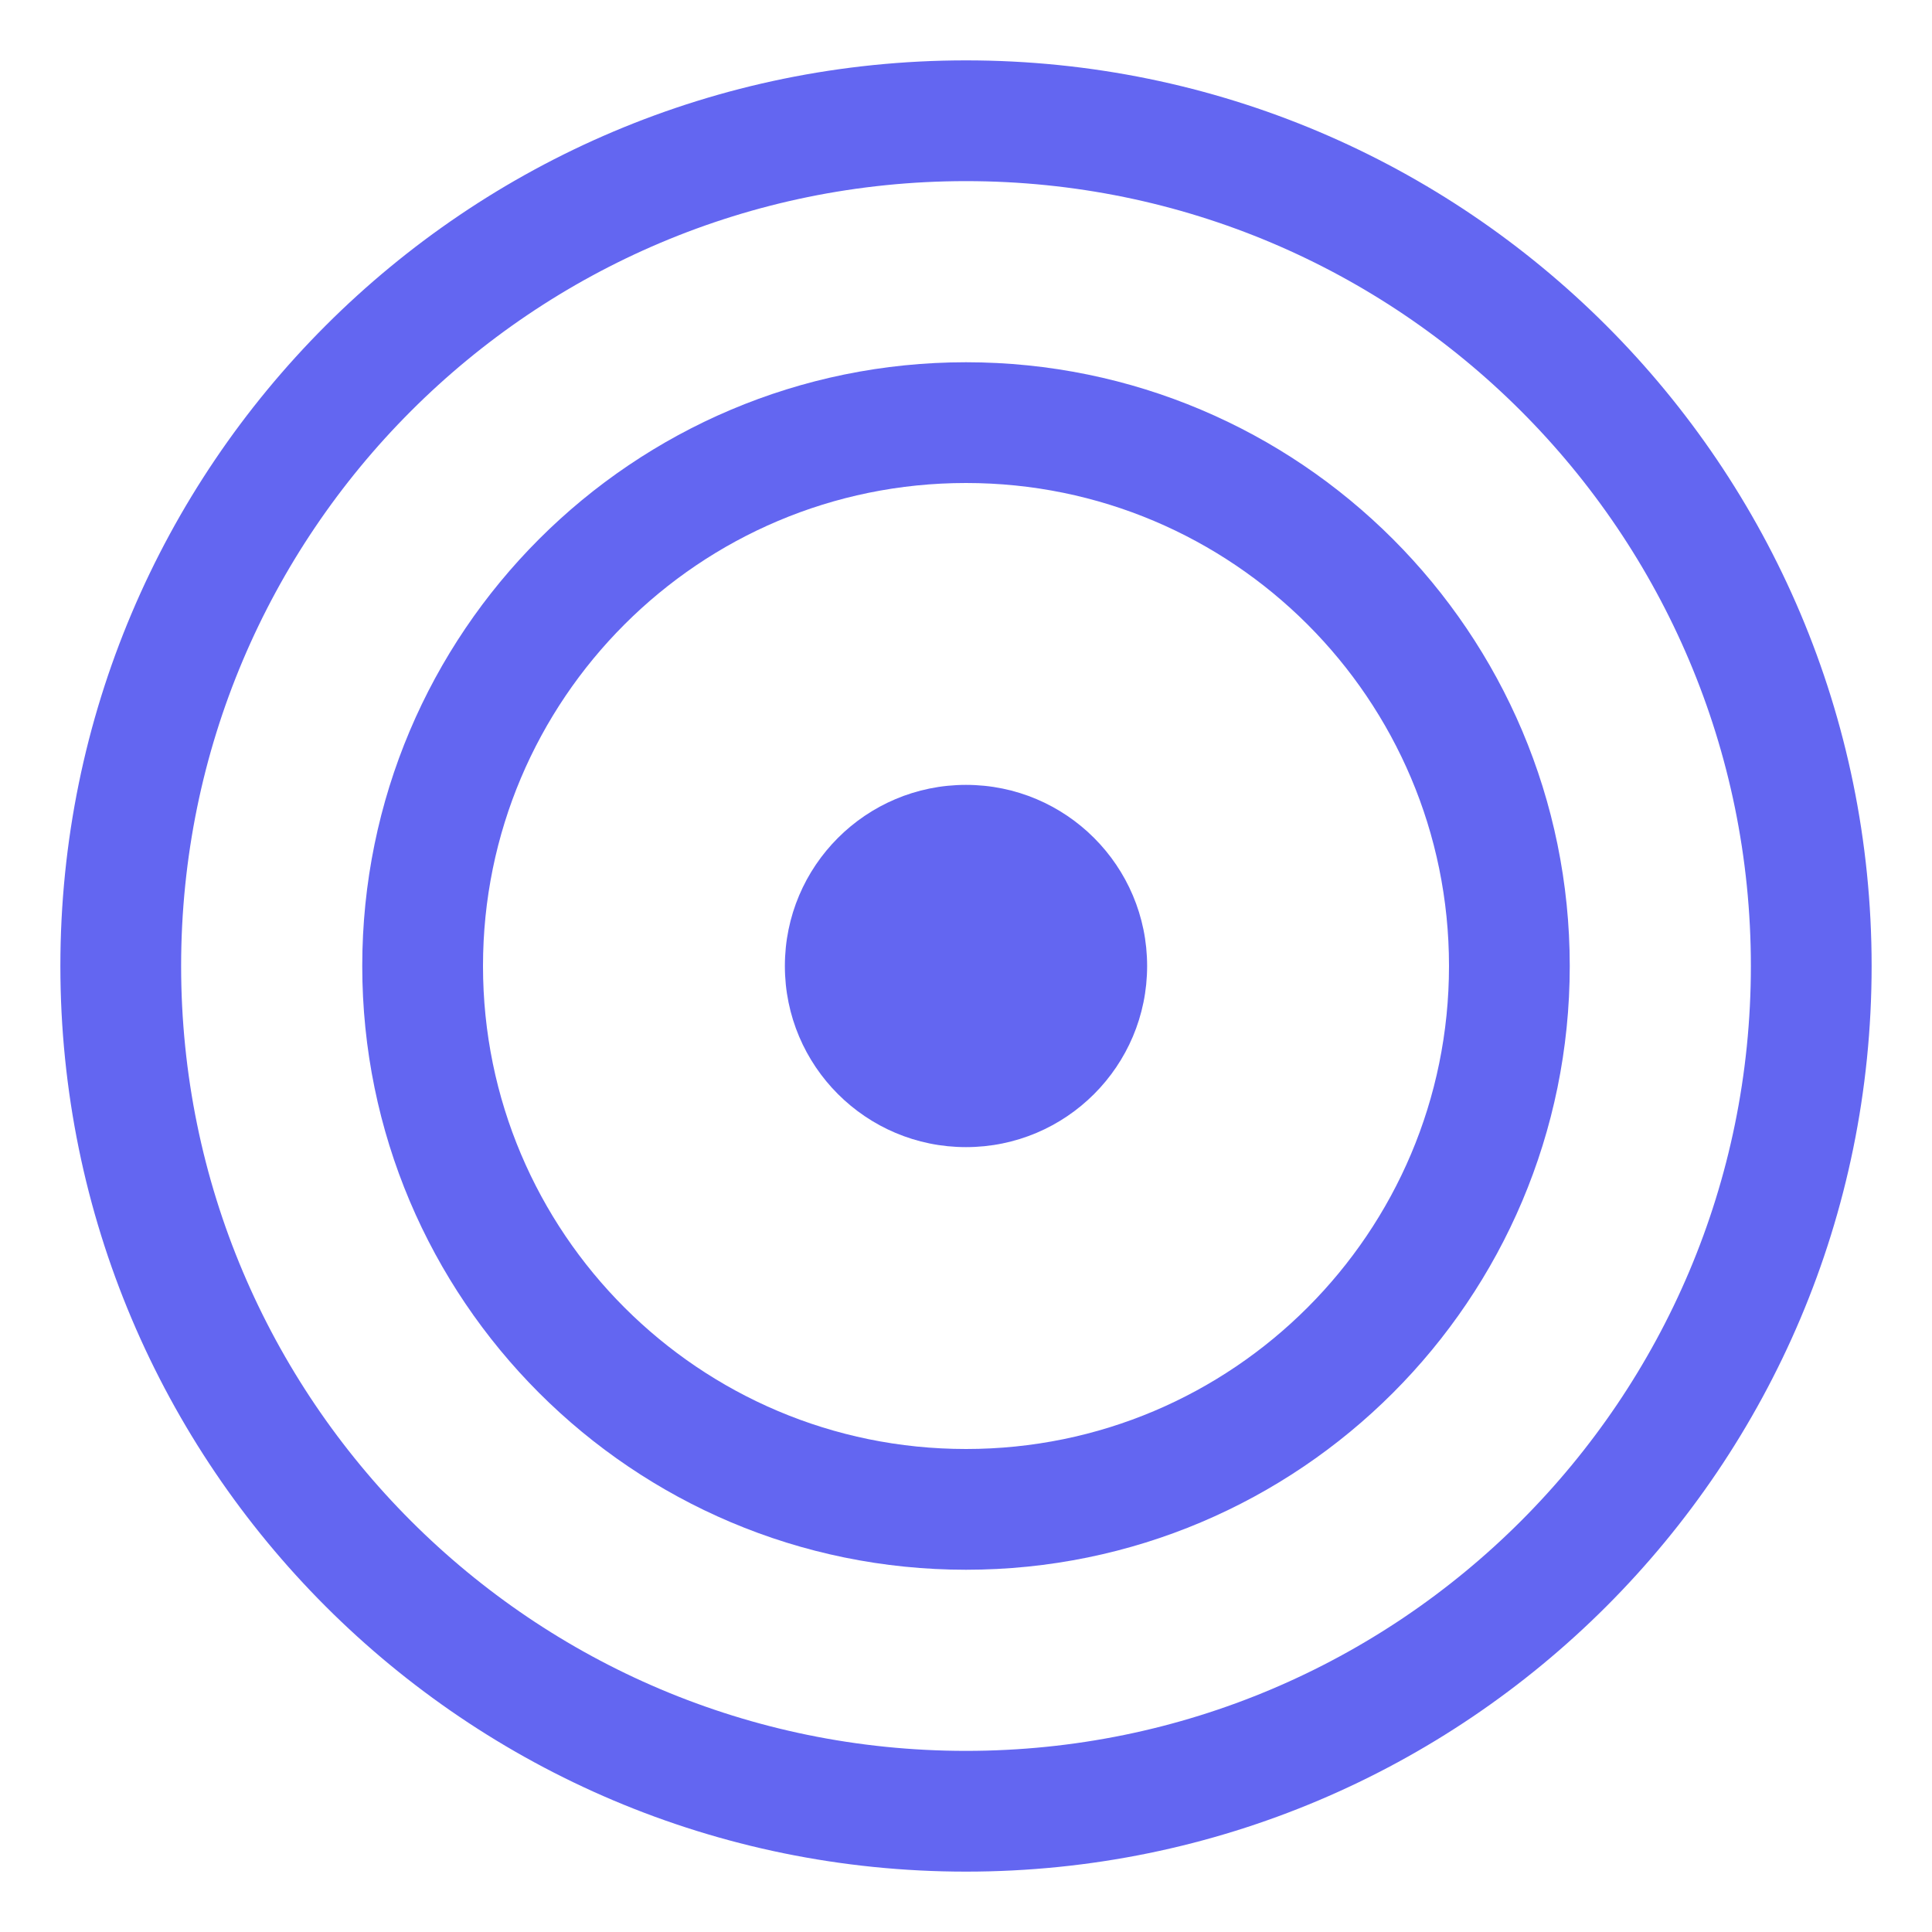
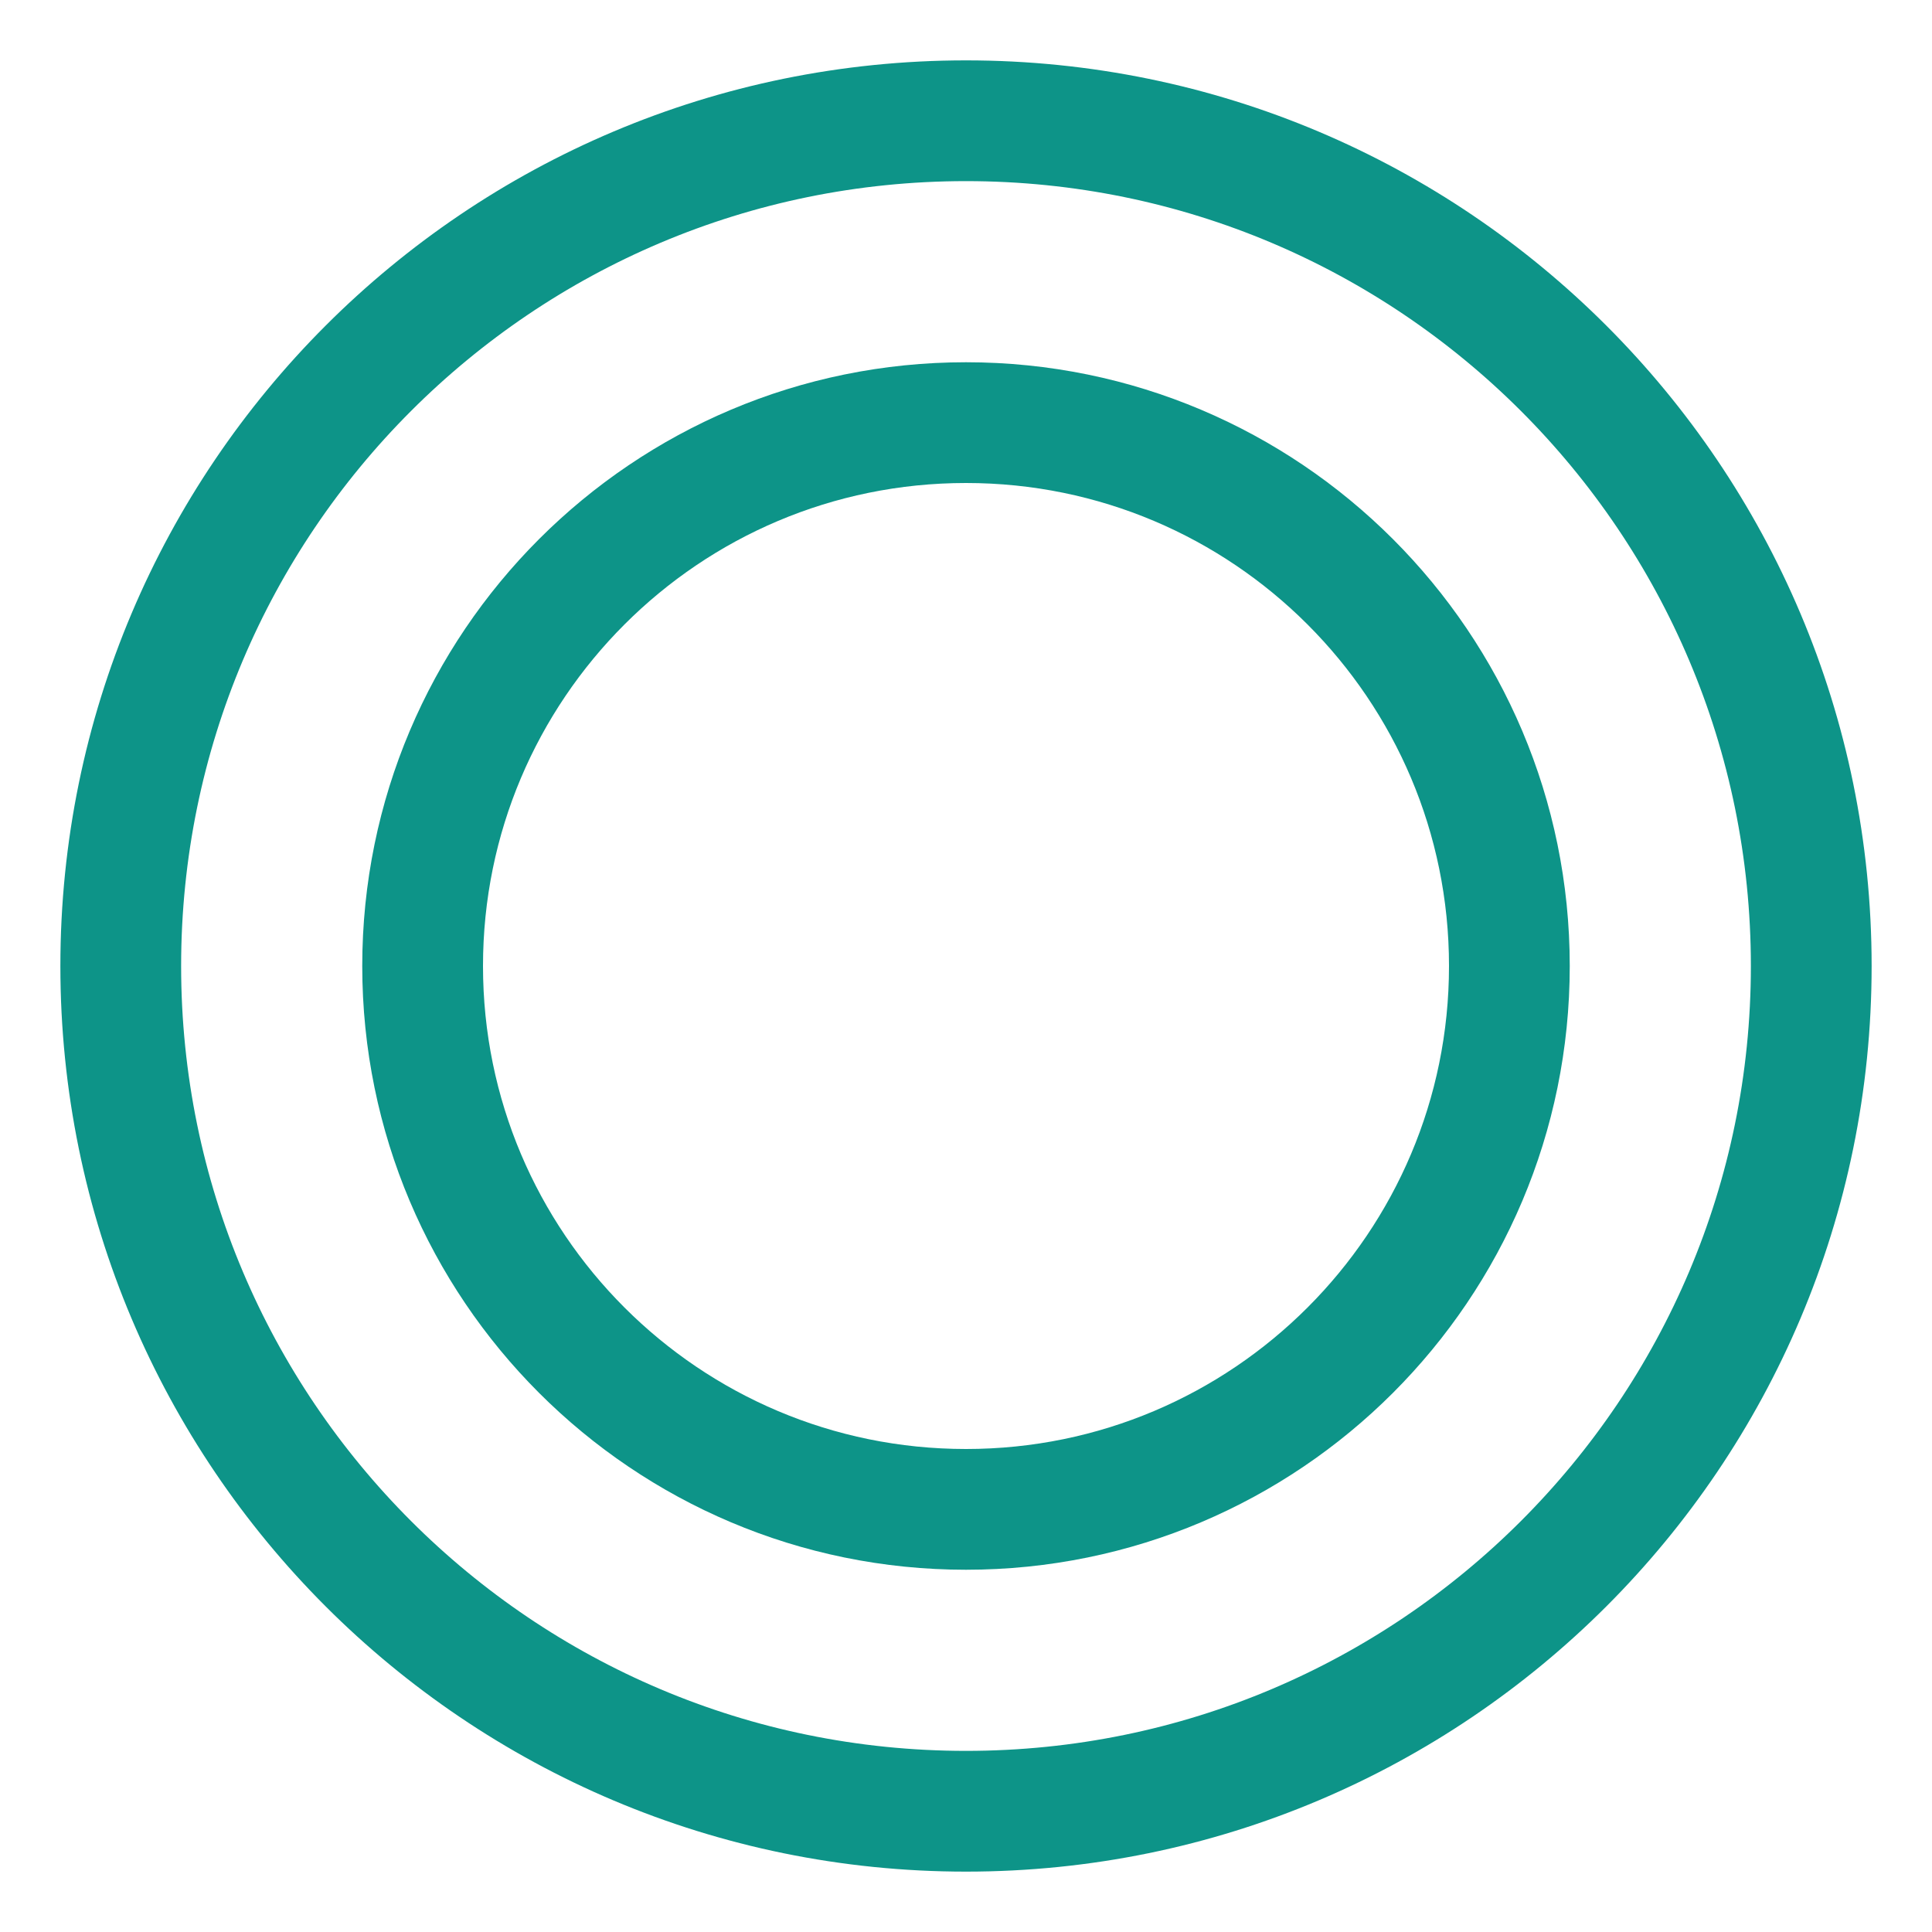
<svg xmlns="http://www.w3.org/2000/svg" viewBox="0 0 64 64" width="64" height="64">
-   <circle cx="32" cy="32" r="28" fill="none" stroke="#6366f1" stroke-width="4" />
-   <circle cx="32" cy="32" r="18" fill="none" stroke="#6366f1" stroke-width="4" />
-   <circle cx="32" cy="32" r="6" fill="#6366f1" />
+   <circle cx="32" cy="32" r="28" fill="none" stroke="#0d9488" stroke-width="4" />
+   <circle cx="32" cy="32" r="18" fill="none" stroke="#0d9488" stroke-width="4" />
</svg>
